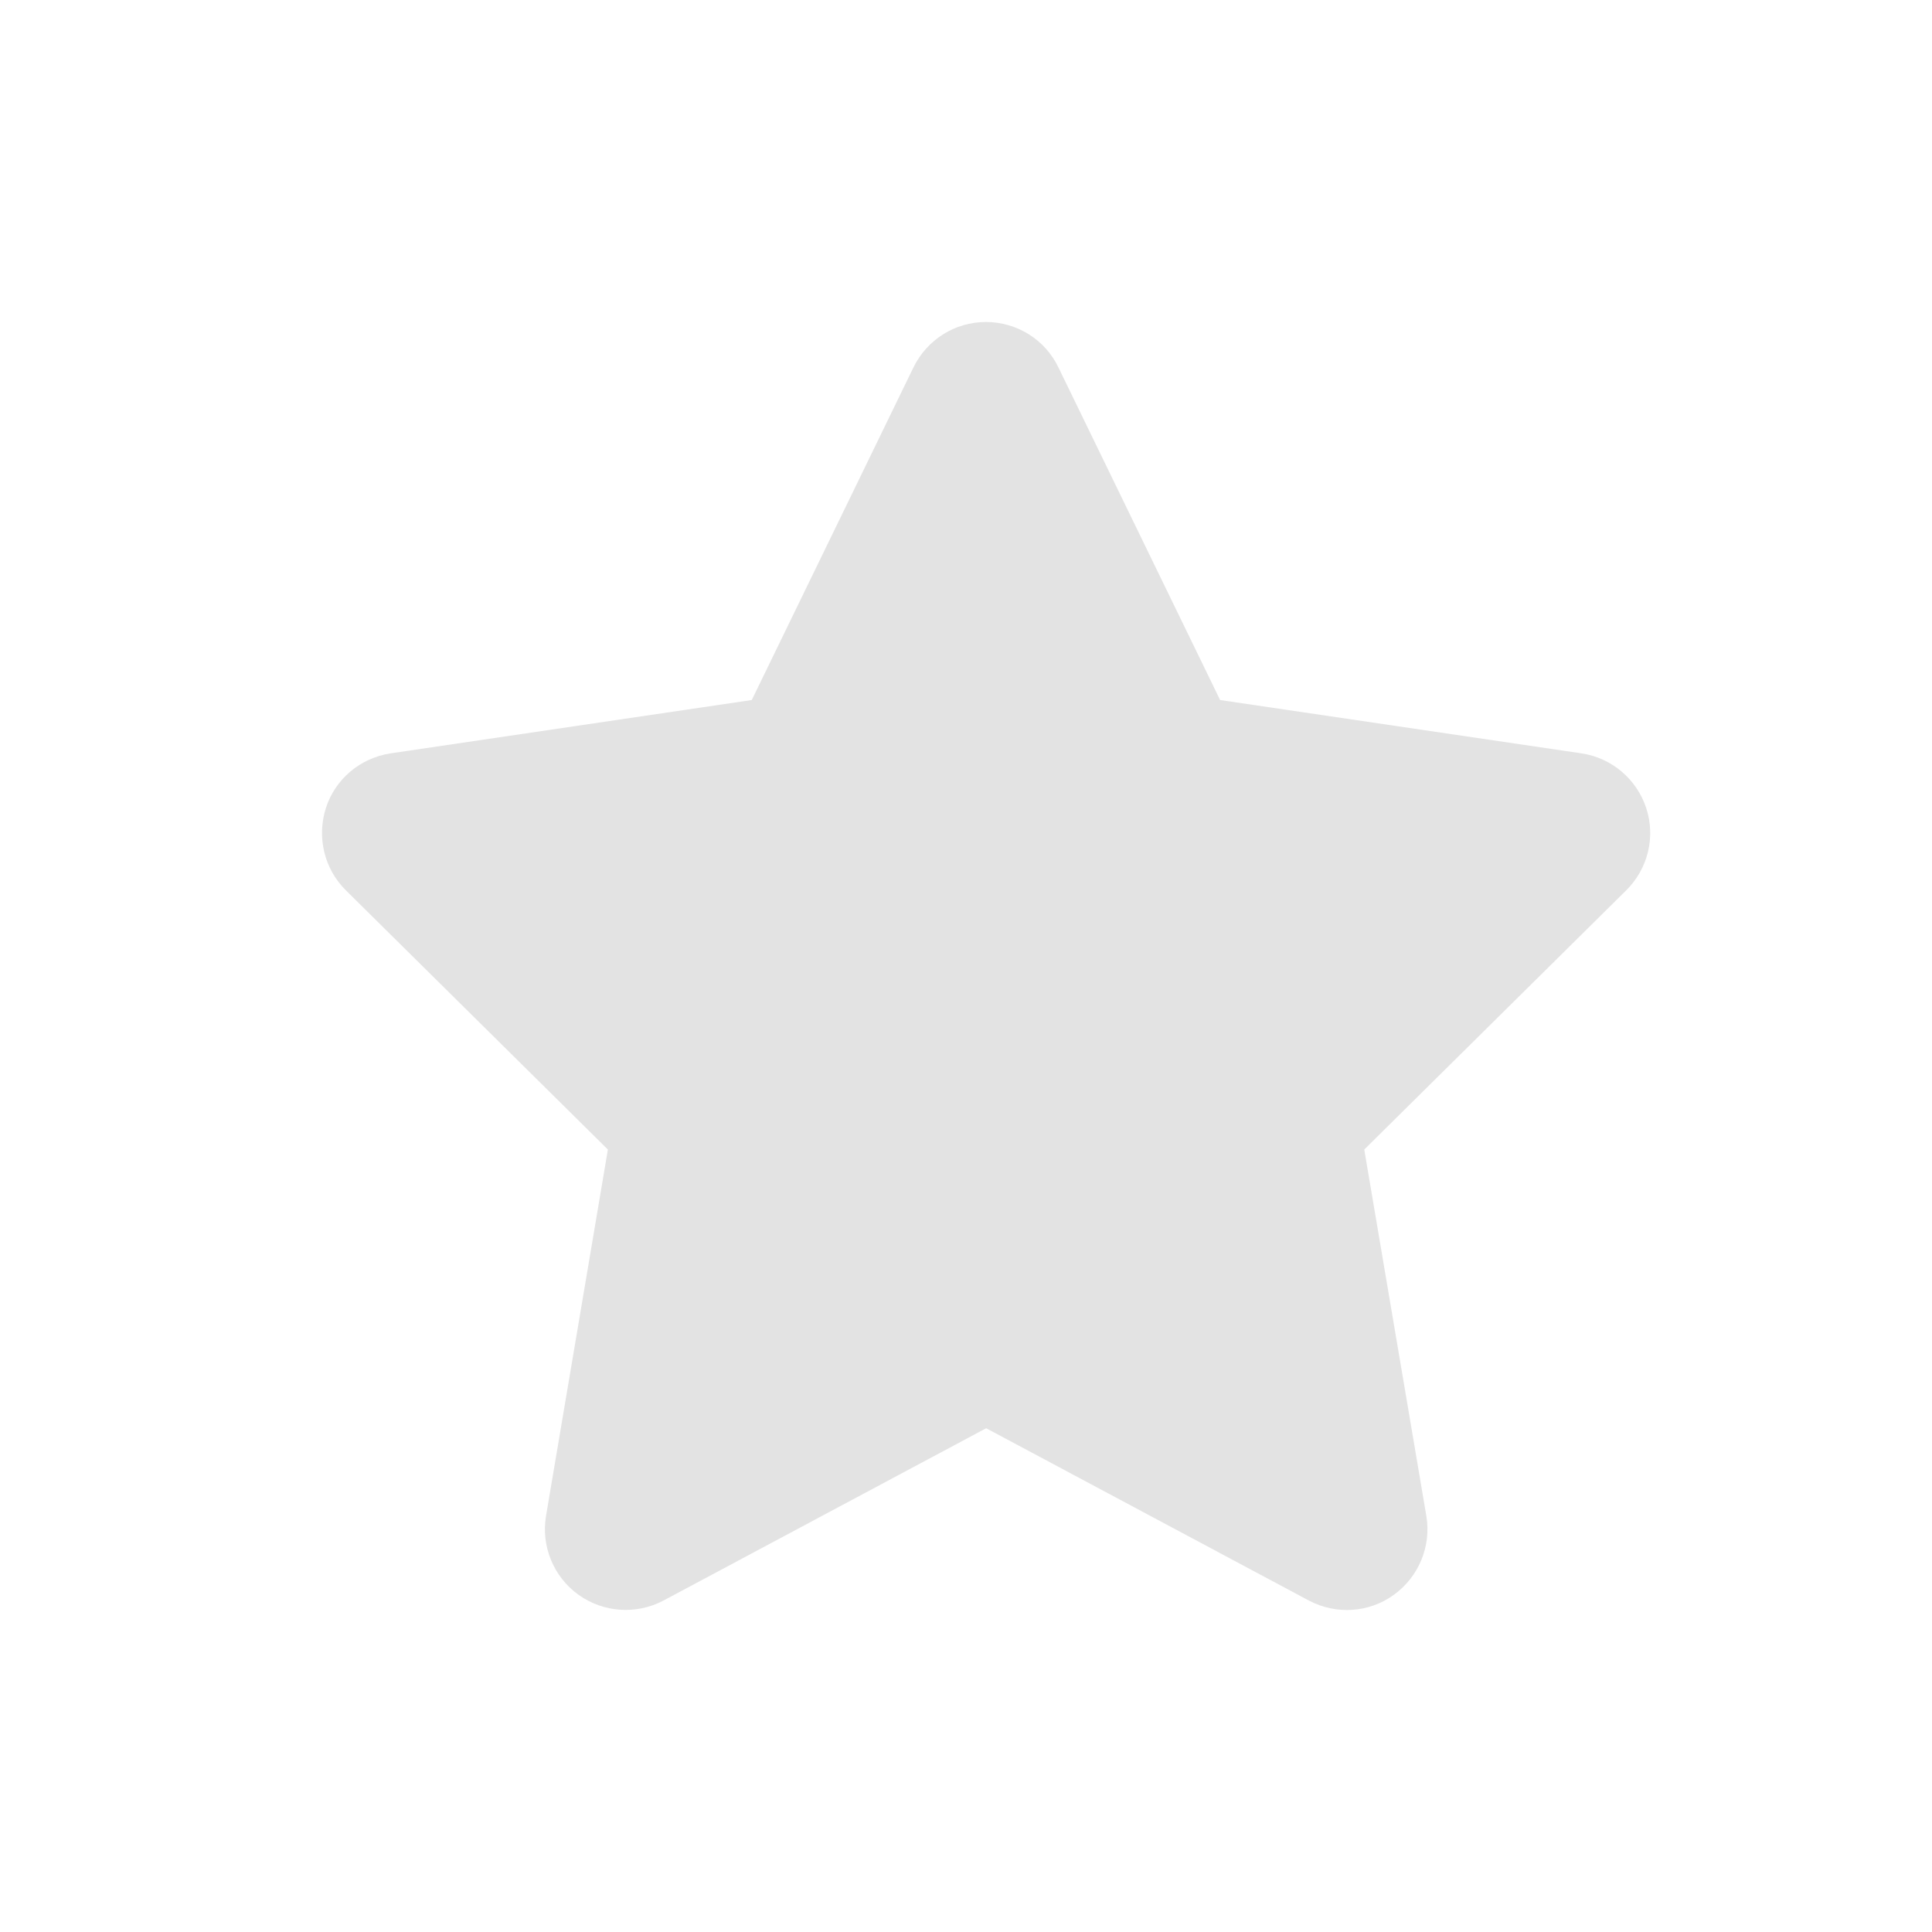
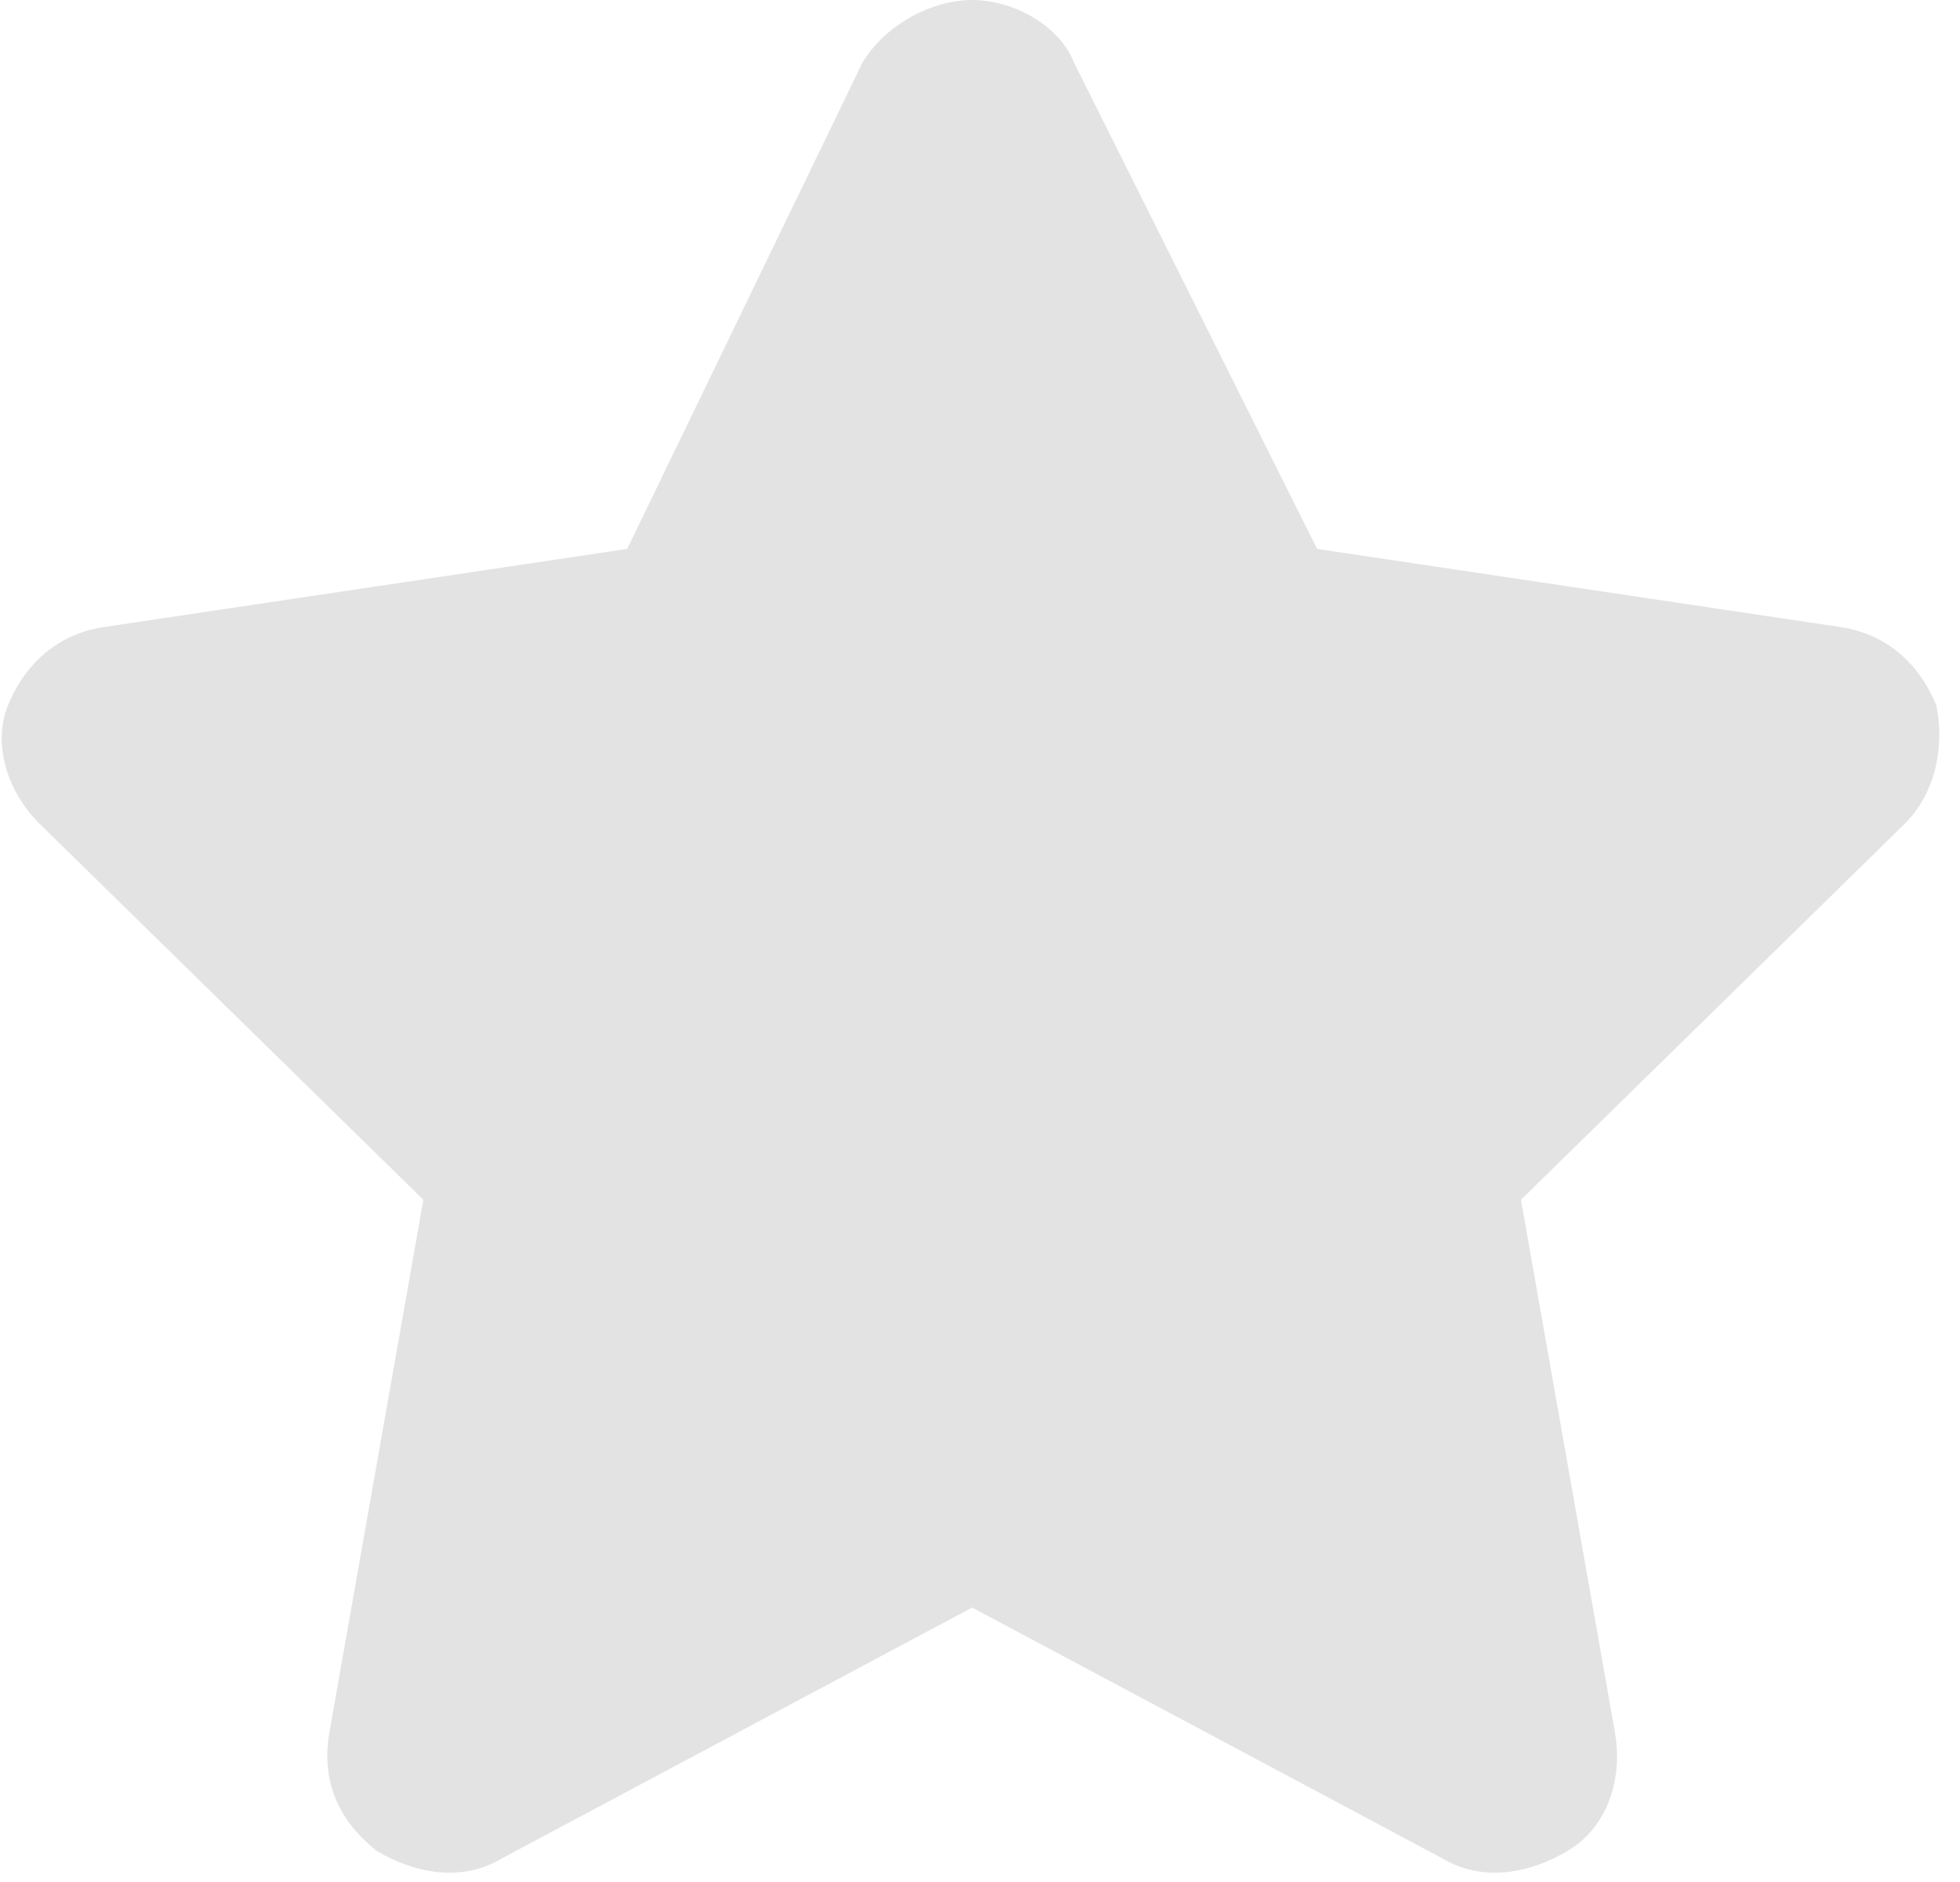
- <svg xmlns="http://www.w3.org/2000/svg" width="36" height="36" viewBox="0 0 36 36" fill="none">
-   <path d="M19.721 6.844C19.473 6.328 18.948 6 18.371 6C17.795 6 17.275 6.328 17.022 6.844L14.008 13.044L7.277 14.038C6.715 14.123 6.246 14.516 6.073 15.055C5.9 15.594 6.04 16.189 6.443 16.588L11.327 21.42L10.174 28.249C10.08 28.811 10.315 29.383 10.779 29.716C11.243 30.049 11.857 30.091 12.363 29.824L18.376 26.613L24.389 29.824C24.896 30.091 25.51 30.054 25.974 29.716C26.438 29.379 26.672 28.811 26.578 28.249L25.421 21.42L30.304 16.588C30.707 16.189 30.853 15.594 30.674 15.055C30.496 14.516 30.032 14.123 29.47 14.038L22.735 13.044L19.721 6.844Z" fill="#E3E3E3" />
+ <svg xmlns="http://www.w3.org/2000/svg" version="1.1" id="Calque_1" x="0px" y="0px" viewBox="0 0 25 24" style="enable-background:new 0 0 25 24;" xml:space="preserve">
+   <style type="text/css">
+ 	.st0{fill:#E3E3E3;}
+ </style>
+   <path class="st0" d="M13.7,0.8C13.5,0.3,12.9,0,12.4,0S11.3,0.3,11,0.8L8,7L1.3,8c-0.6,0.1-1,0.5-1.2,1c-0.2,0.5,0,1.1,0.4,1.5  l4.9,4.8l-1.2,6.8c-0.1,0.6,0.1,1.1,0.6,1.5c0.5,0.3,1.1,0.4,1.6,0.1l6-3.2l6,3.2c0.5,0.3,1.1,0.2,1.6-0.1c0.5-0.3,0.7-0.9,0.6-1.5  l-1.2-6.8l4.9-4.8c0.4-0.4,0.5-1,0.4-1.5c-0.2-0.5-0.6-0.9-1.2-1l-6.7-1L13.7,0.8z" />
</svg>
